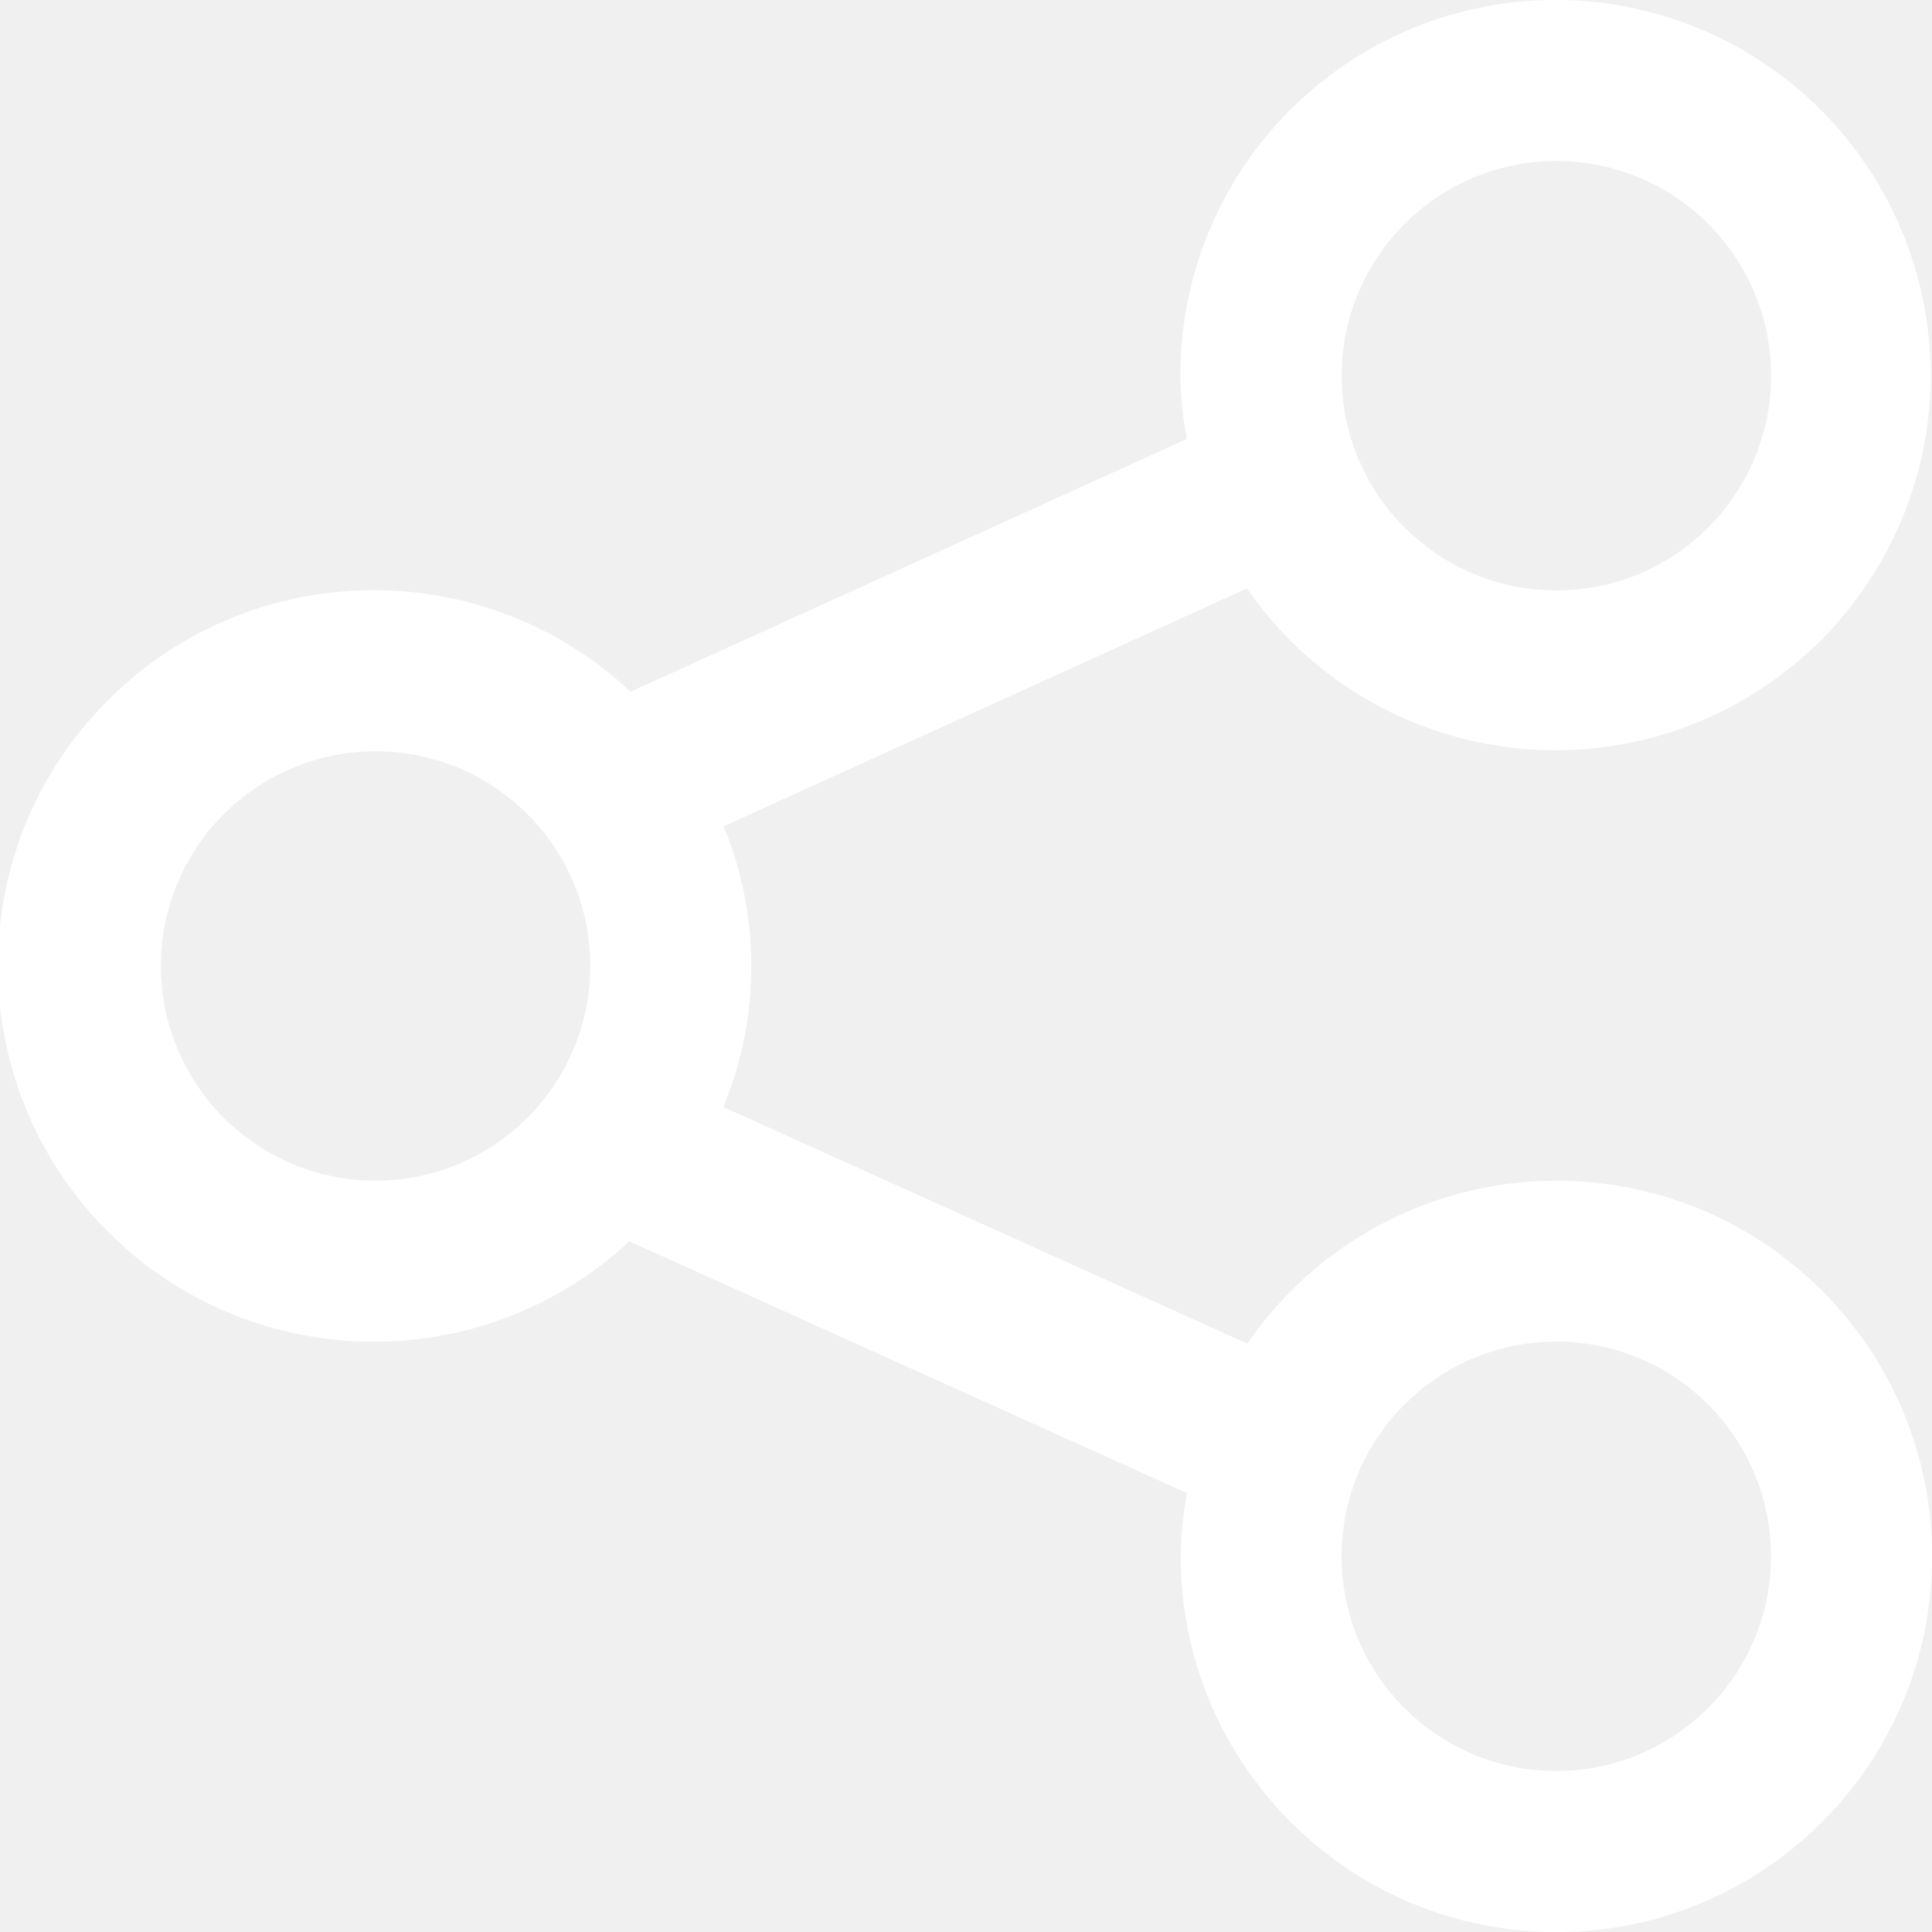
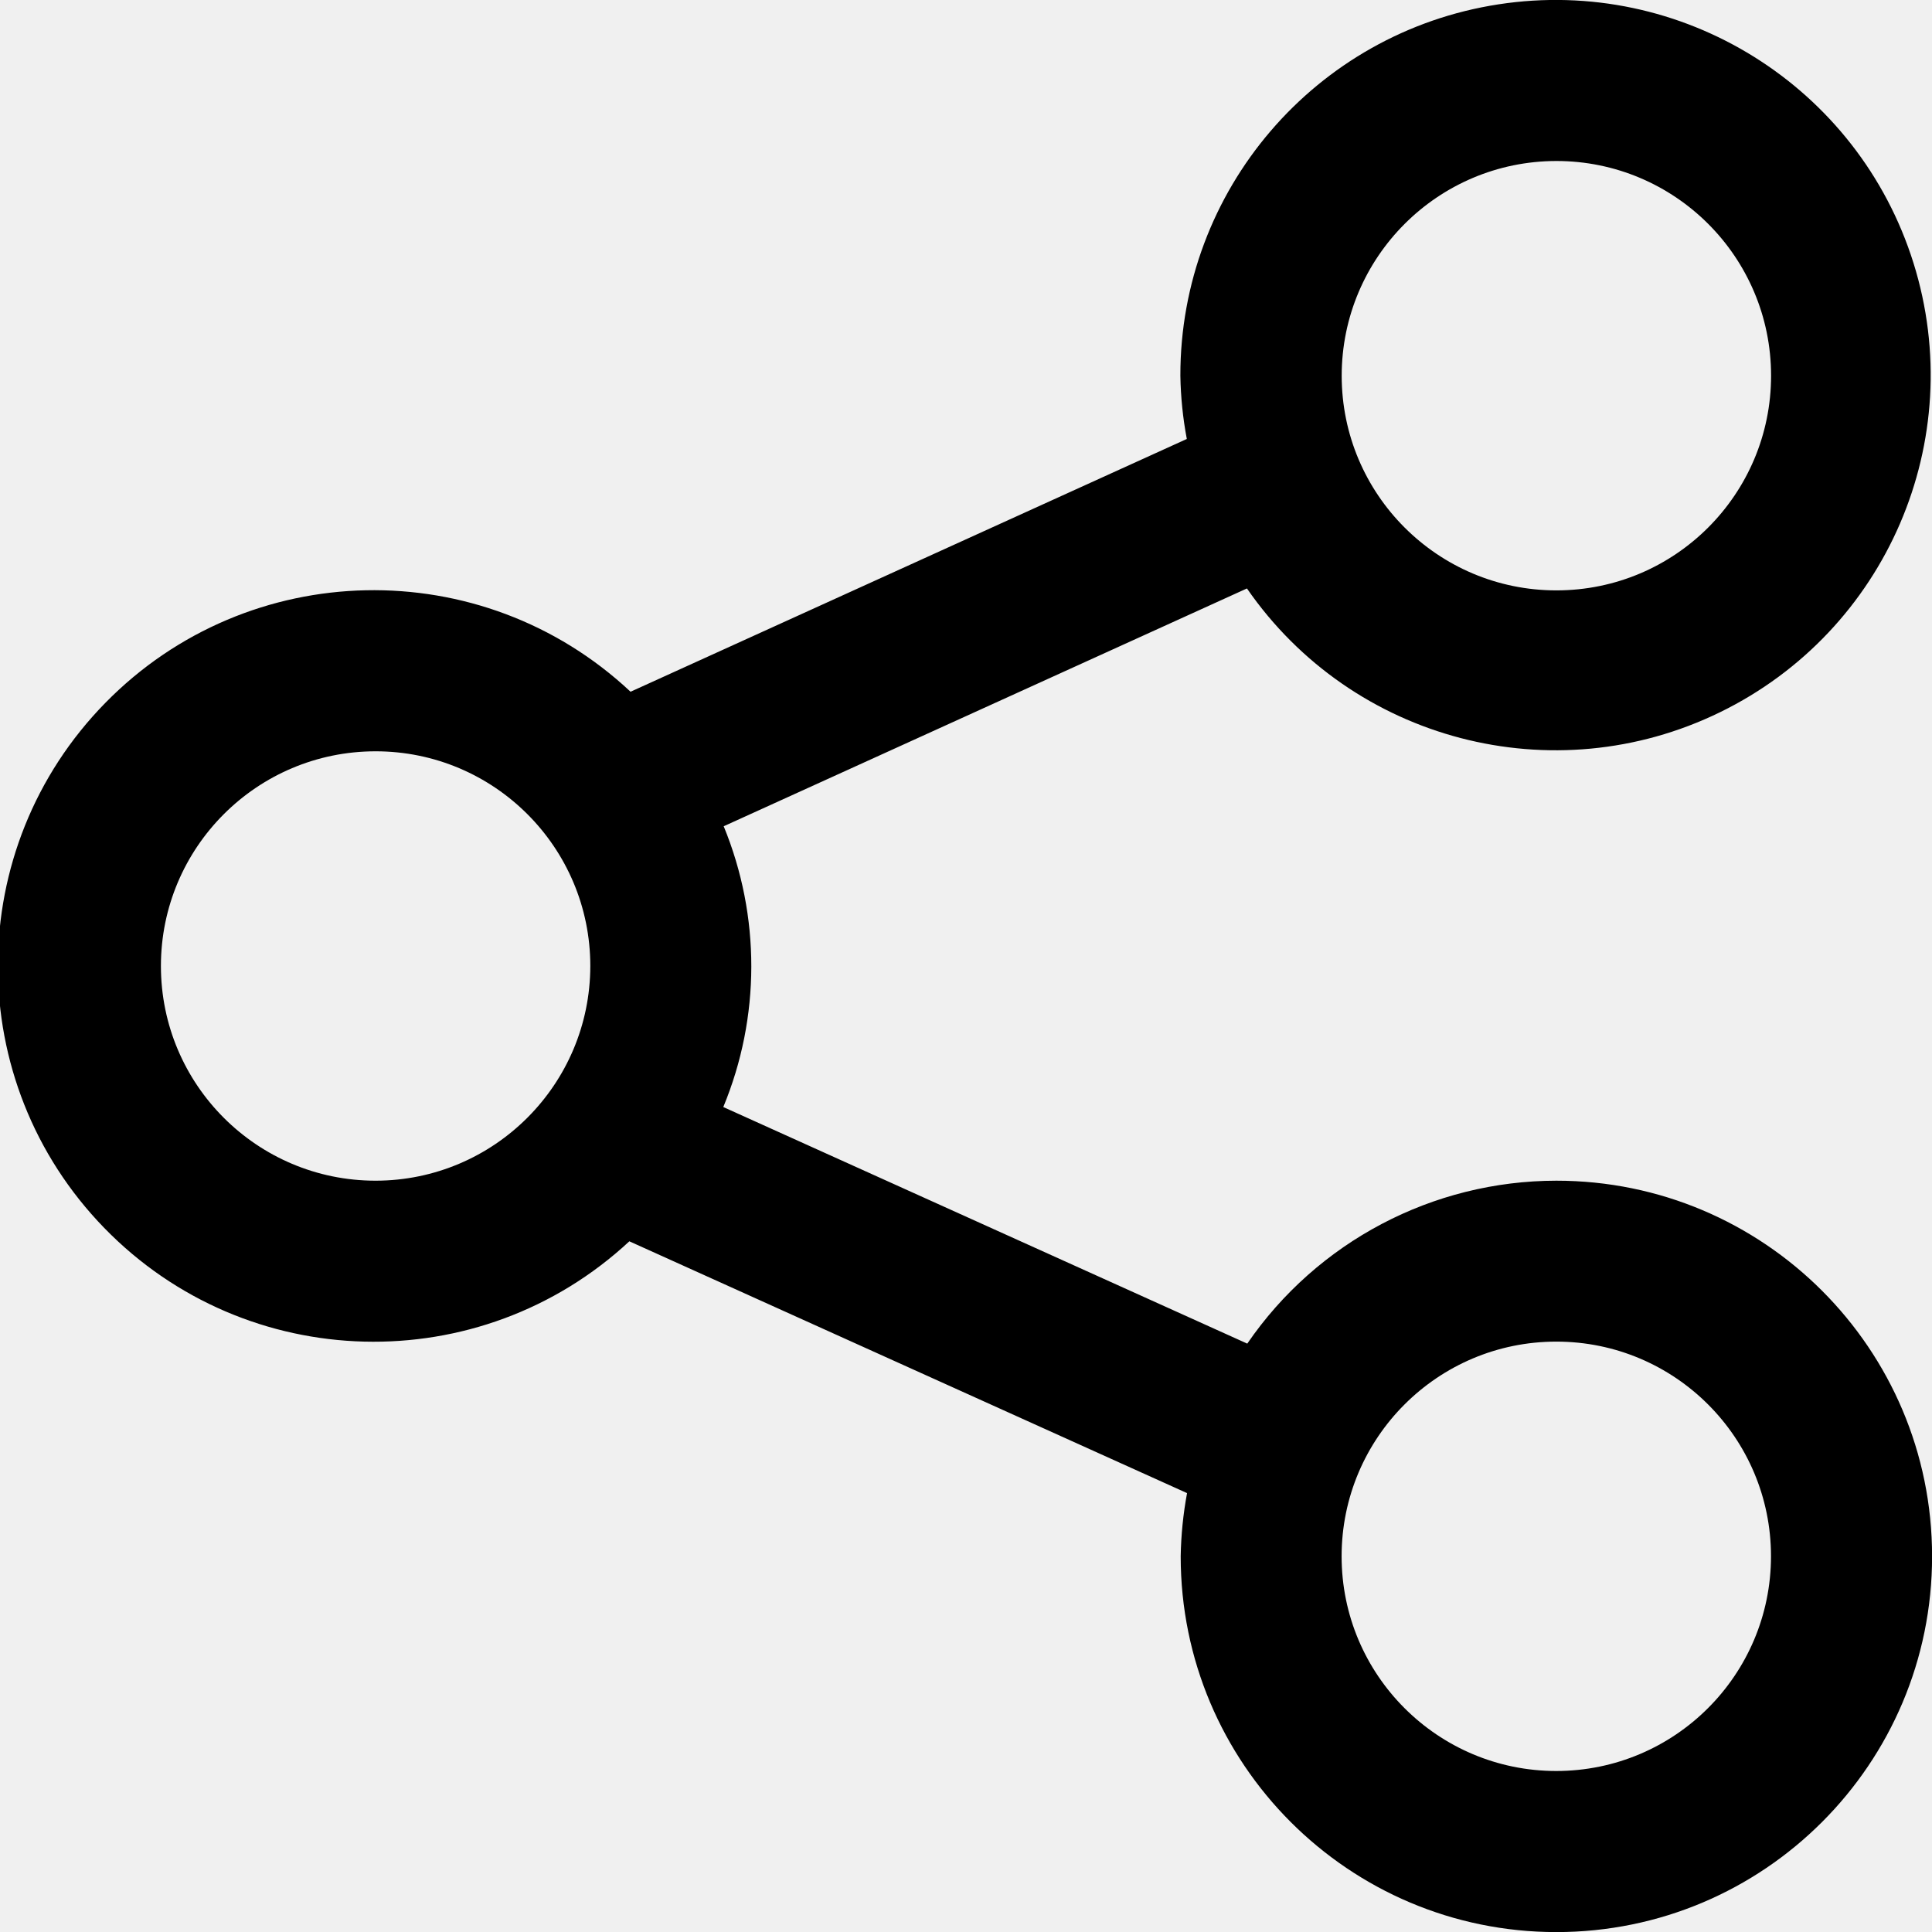
<svg xmlns="http://www.w3.org/2000/svg" id="Outline" viewBox="0 0 24 24" width="512" height="512">
-   <path style=" stroke:none;fill-rule:nonzero;fill:white;fill-opacity:1;" d="M19.333,14.667a4.66,4.66,0,0,0-3.839,2.024L8.985,13.752a4.574,4.574,0,0,0,.005-3.488l6.5-2.954a4.66,4.66,0,1,0-.827-2.643,4.633,4.633,0,0,0,.08.786L7.833,8.593a4.668,4.668,0,1,0-.015,6.827l6.928,3.128a4.736,4.736,0,0,0-.079.785,4.667,4.667,0,1,0,4.666-4.666ZM19.333,2a2.667,2.667,0,1,1-2.666,2.667A2.669,2.669,0,0,1,19.333,2ZM4.667,14.667A2.667,2.667,0,1,1,7.333,12,2.67,2.67,0,0,1,4.667,14.667ZM19.333,22A2.667,2.667,0,1,1,22,19.333,2.669,2.669,0,0,1,19.333,22Z" />
+   <path d="M19.333,14.667a4.66,4.66,0,0,0-3.839,2.024L8.985,13.752a4.574,4.574,0,0,0,.005-3.488l6.5-2.954a4.66,4.66,0,1,0-.827-2.643,4.633,4.633,0,0,0,.08.786L7.833,8.593a4.668,4.668,0,1,0-.015,6.827l6.928,3.128a4.736,4.736,0,0,0-.079.785,4.667,4.667,0,1,0,4.666-4.666ZM19.333,2a2.667,2.667,0,1,1-2.666,2.667A2.669,2.669,0,0,1,19.333,2ZM4.667,14.667A2.667,2.667,0,1,1,7.333,12,2.67,2.67,0,0,1,4.667,14.667ZM19.333,22A2.667,2.667,0,1,1,22,19.333,2.669,2.669,0,0,1,19.333,22Z" />
</svg>
